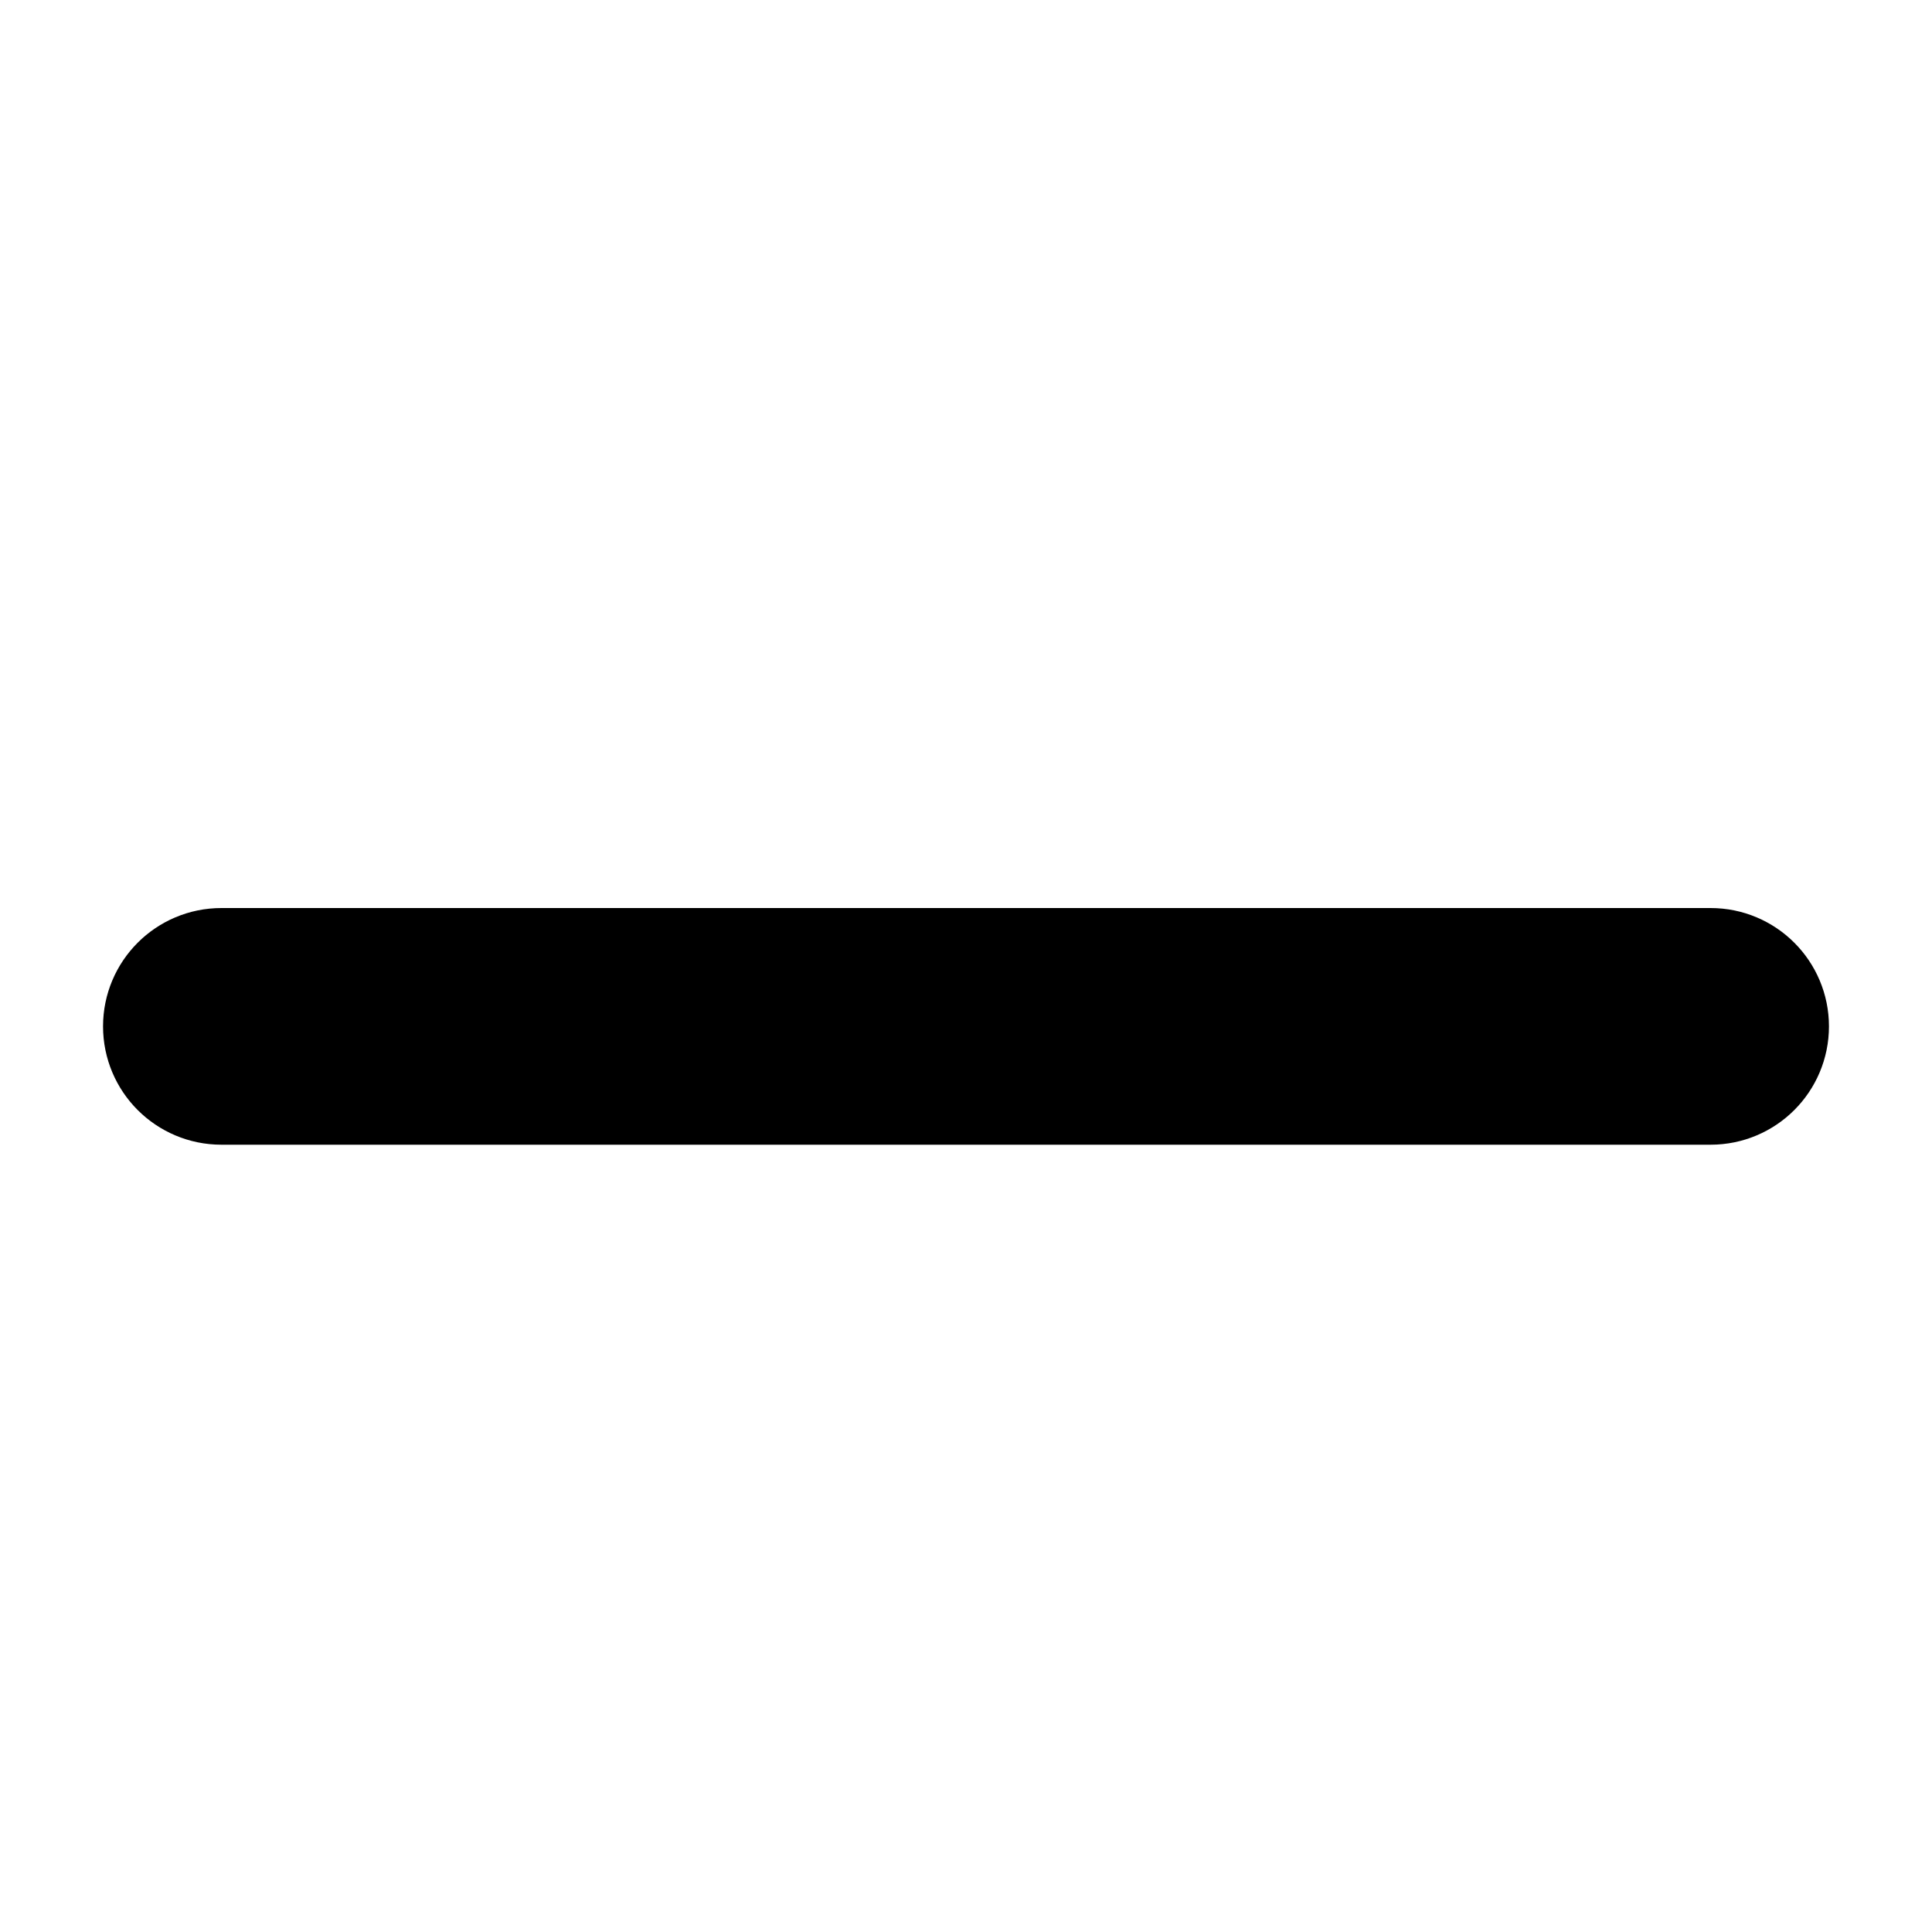
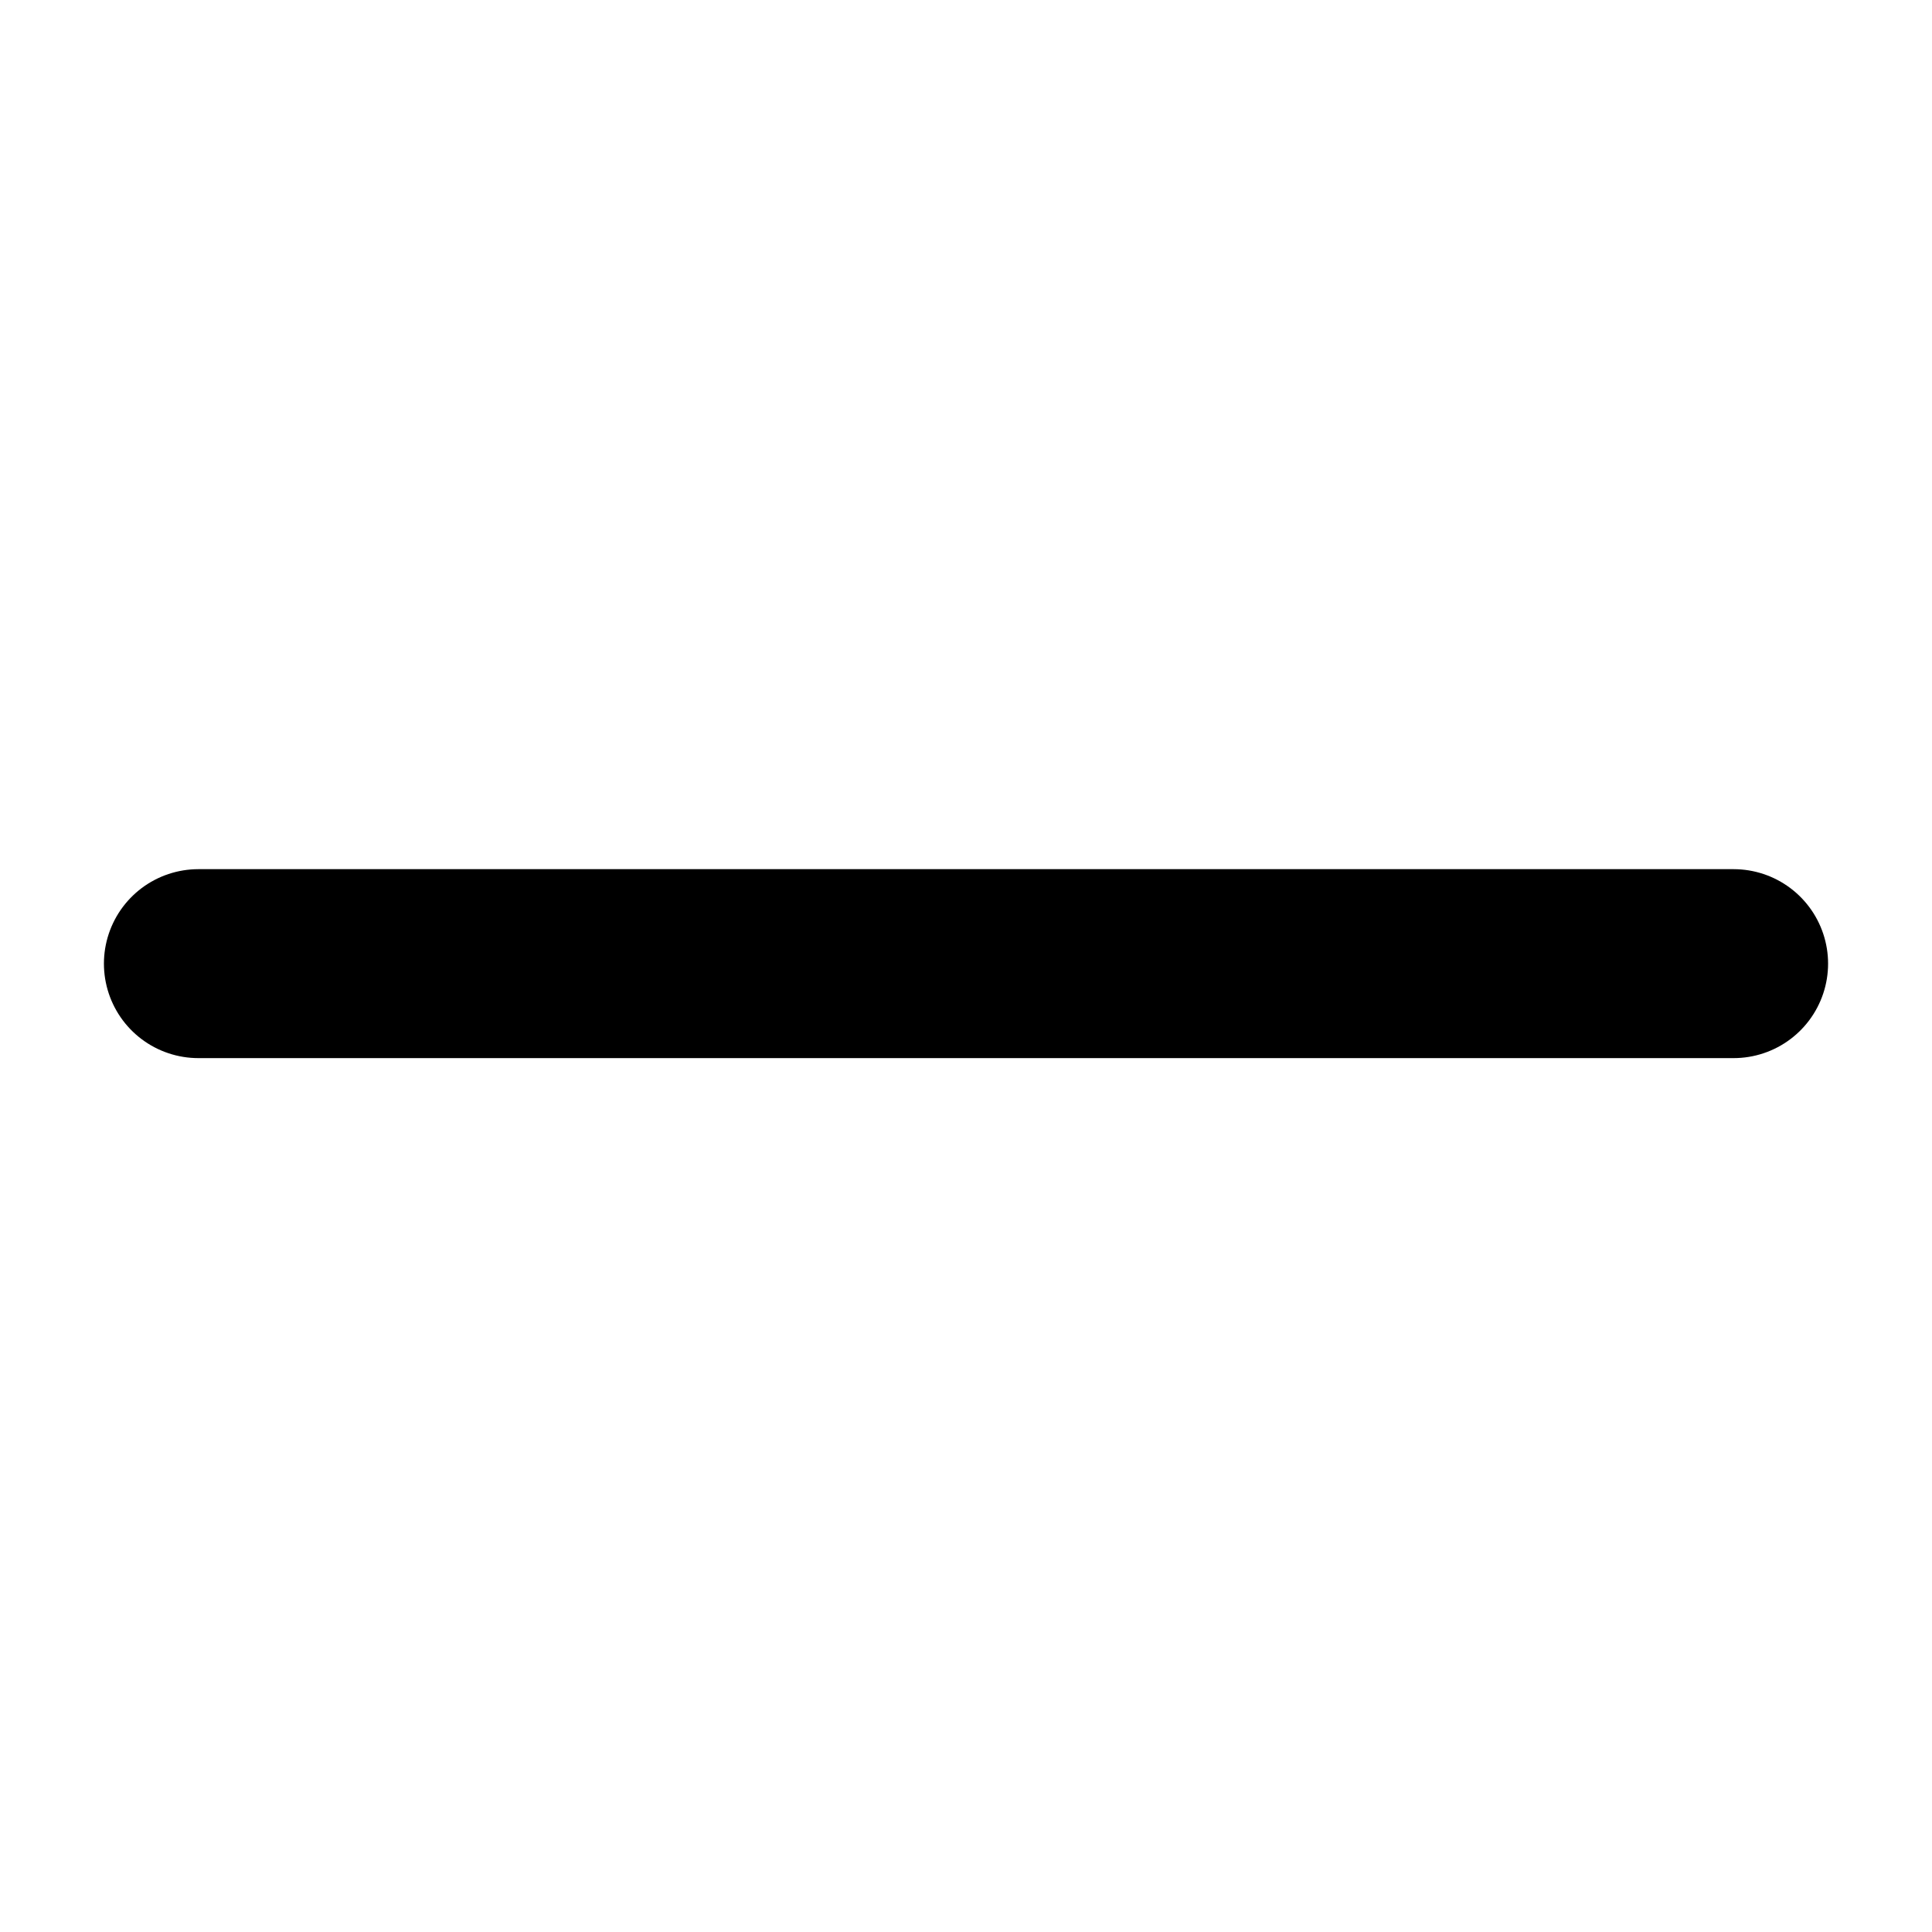
- <svg xmlns="http://www.w3.org/2000/svg" fill="#000000" width="800px" height="800px" viewBox="0 0 24 24" stroke="#000000" stroke-width="1.44">
-   <g id="SVGRepo_bgCarrier" stroke-width="0" />
-   <g id="SVGRepo_tracerCarrier" stroke-linecap="round" stroke-linejoin="round" />
-   <g id="SVGRepo_iconCarrier">
-     <path fill-rule="evenodd" d="M2 12.75a.75.75 0 01.75-.75h18.5a.75.75 0 010 1.5H2.75a.75.75 0 01-.75-.75z" />
+ <svg xmlns="http://www.w3.org/2000/svg" xmlns:xlink="http://www.w3.org/1999/xlink" width="409px" height="409px" viewBox="0 0 409 409" version="1.1">
+   <defs>
+     <path d="M409 0L409 0L409 409L0 409L0 0L409 0Z" id="path_1" />
+     <clipPath id="clip_1">
+       <use xlink:href="#path_1" clip-rule="evenodd" fill-rule="evenodd" />
+     </clipPath>
+   </defs>
+   <g id="Maximize" clip-path="url(#clip_1)">
+     <path d="M409 0L409 0L409 409L0 409L0 0L409 0Z" id="Maximize" fill="none" stroke="none" />
+     <path d="M42 204L367 204" id="Line-3" fill="none" fill-rule="evenodd" stroke="#000000" stroke-width="40" stroke-linecap="round" />
  </g>
</svg>
